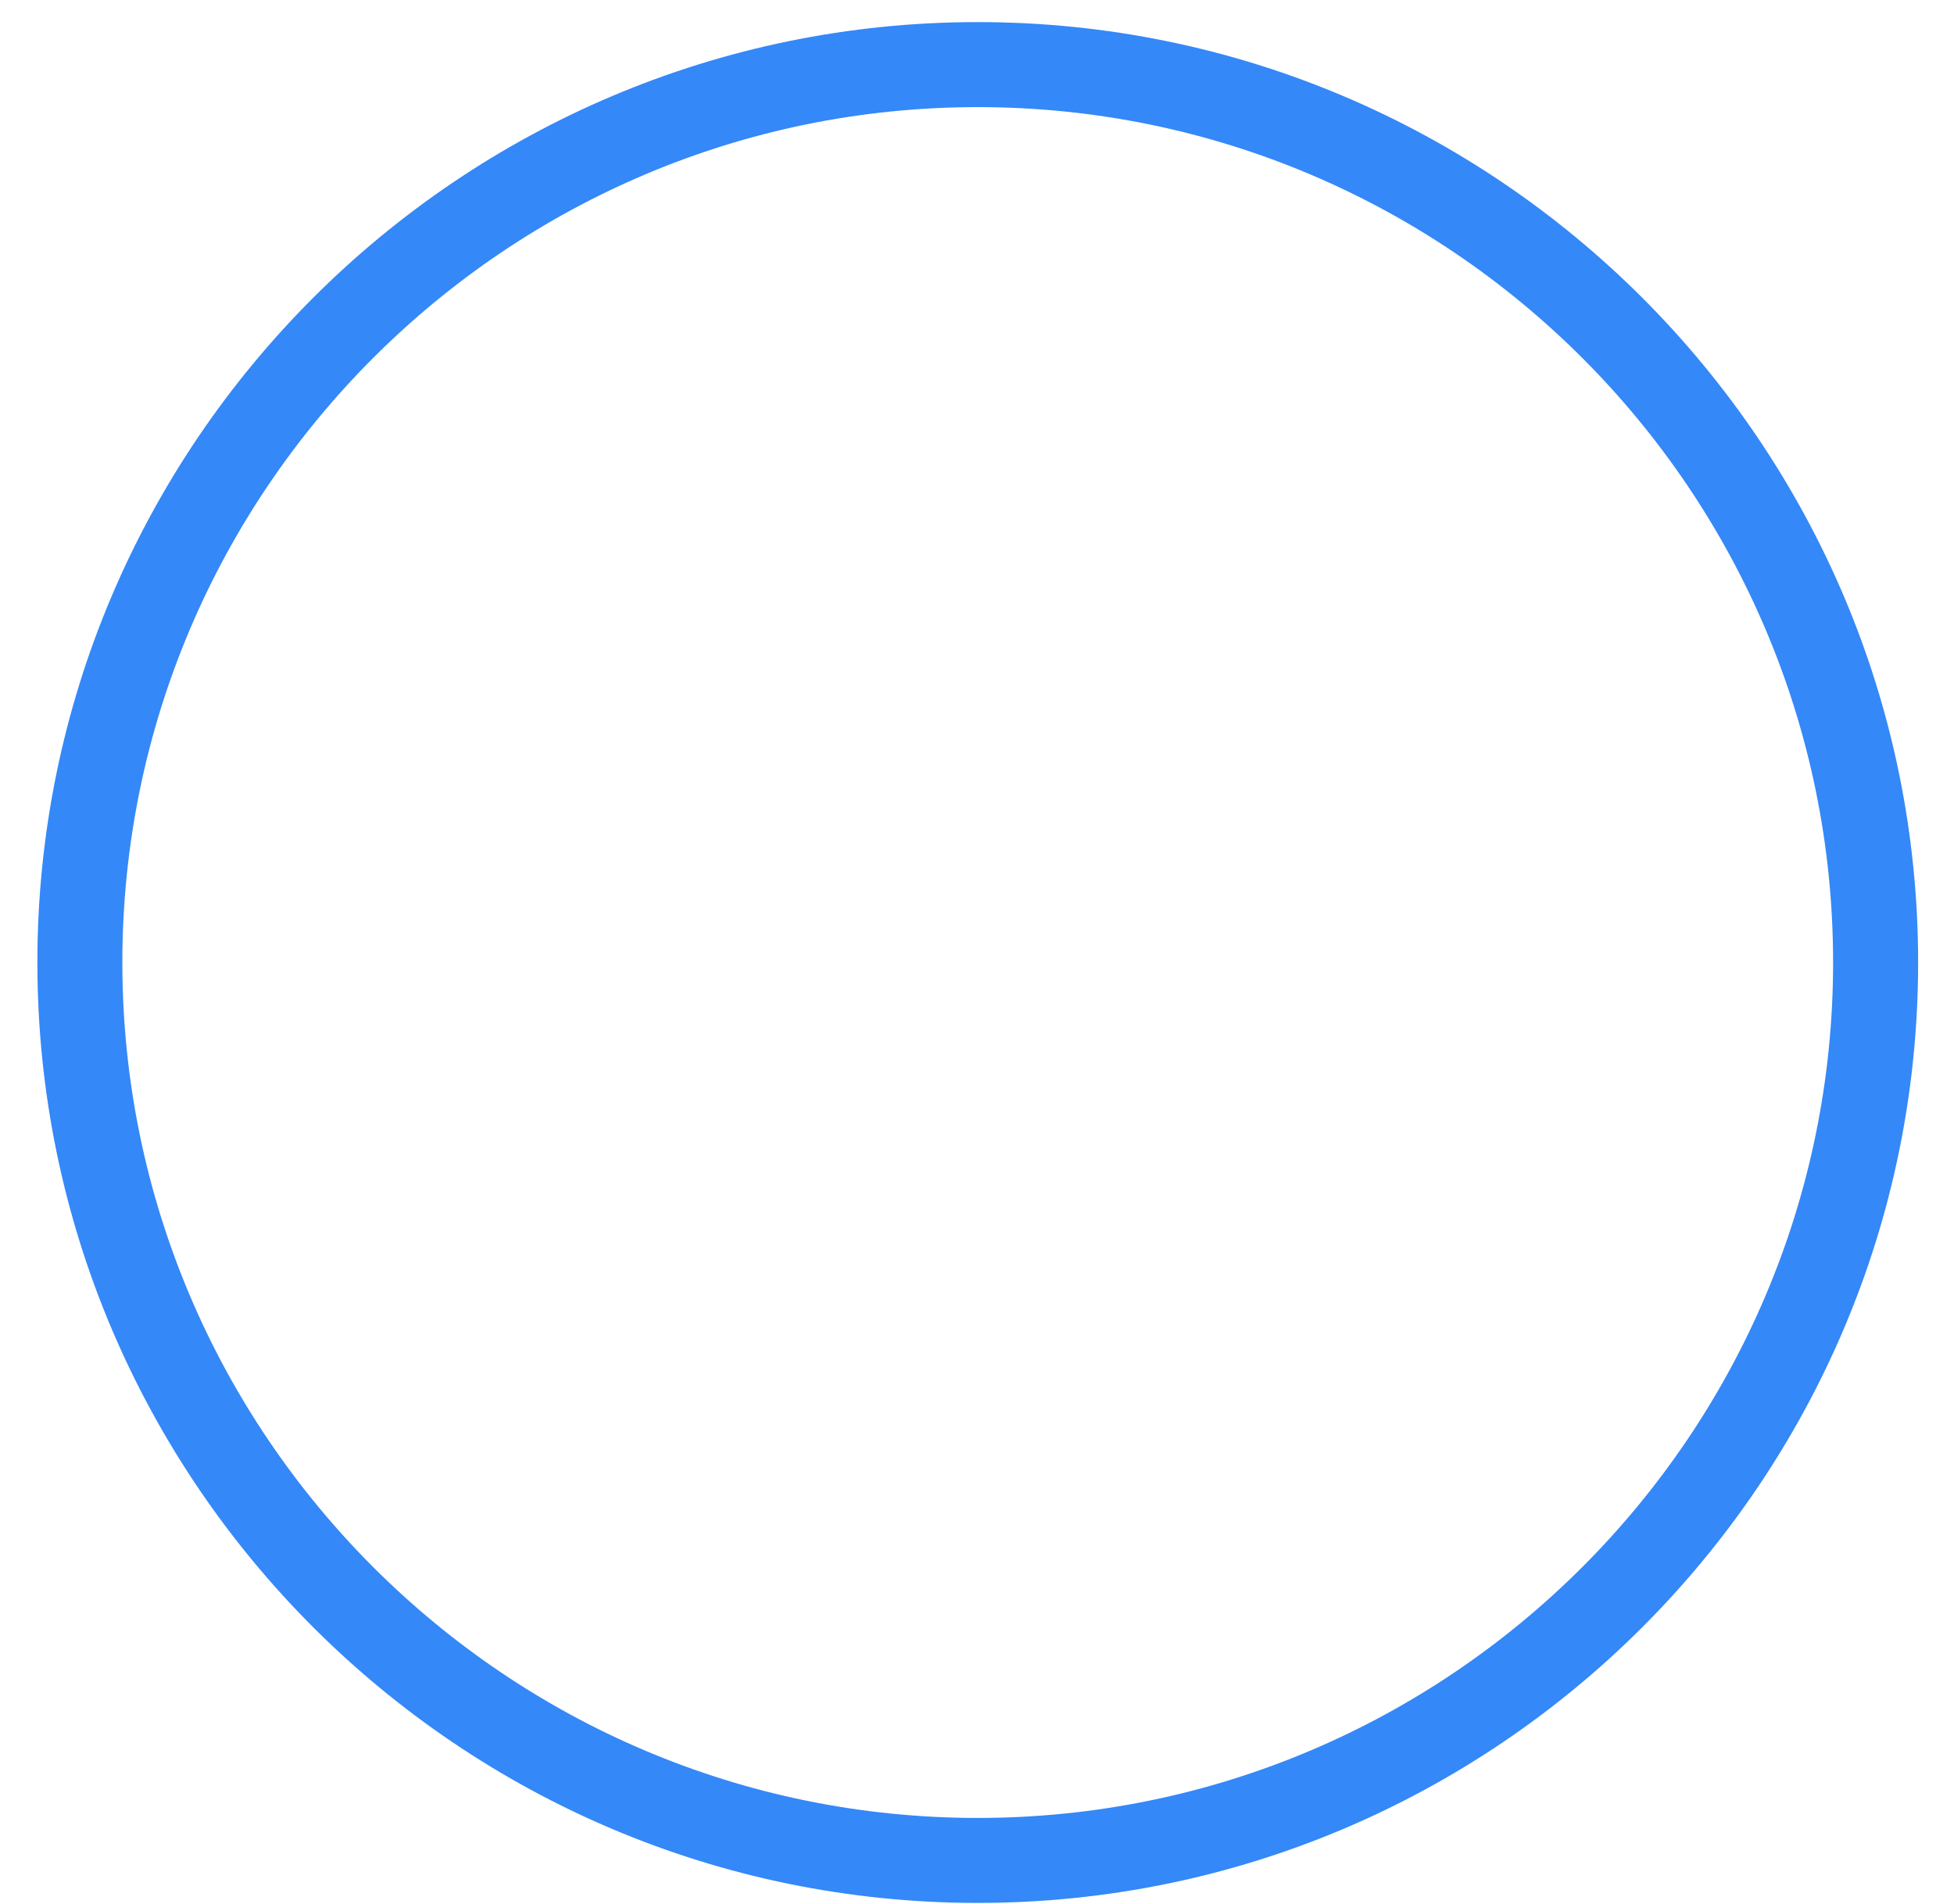
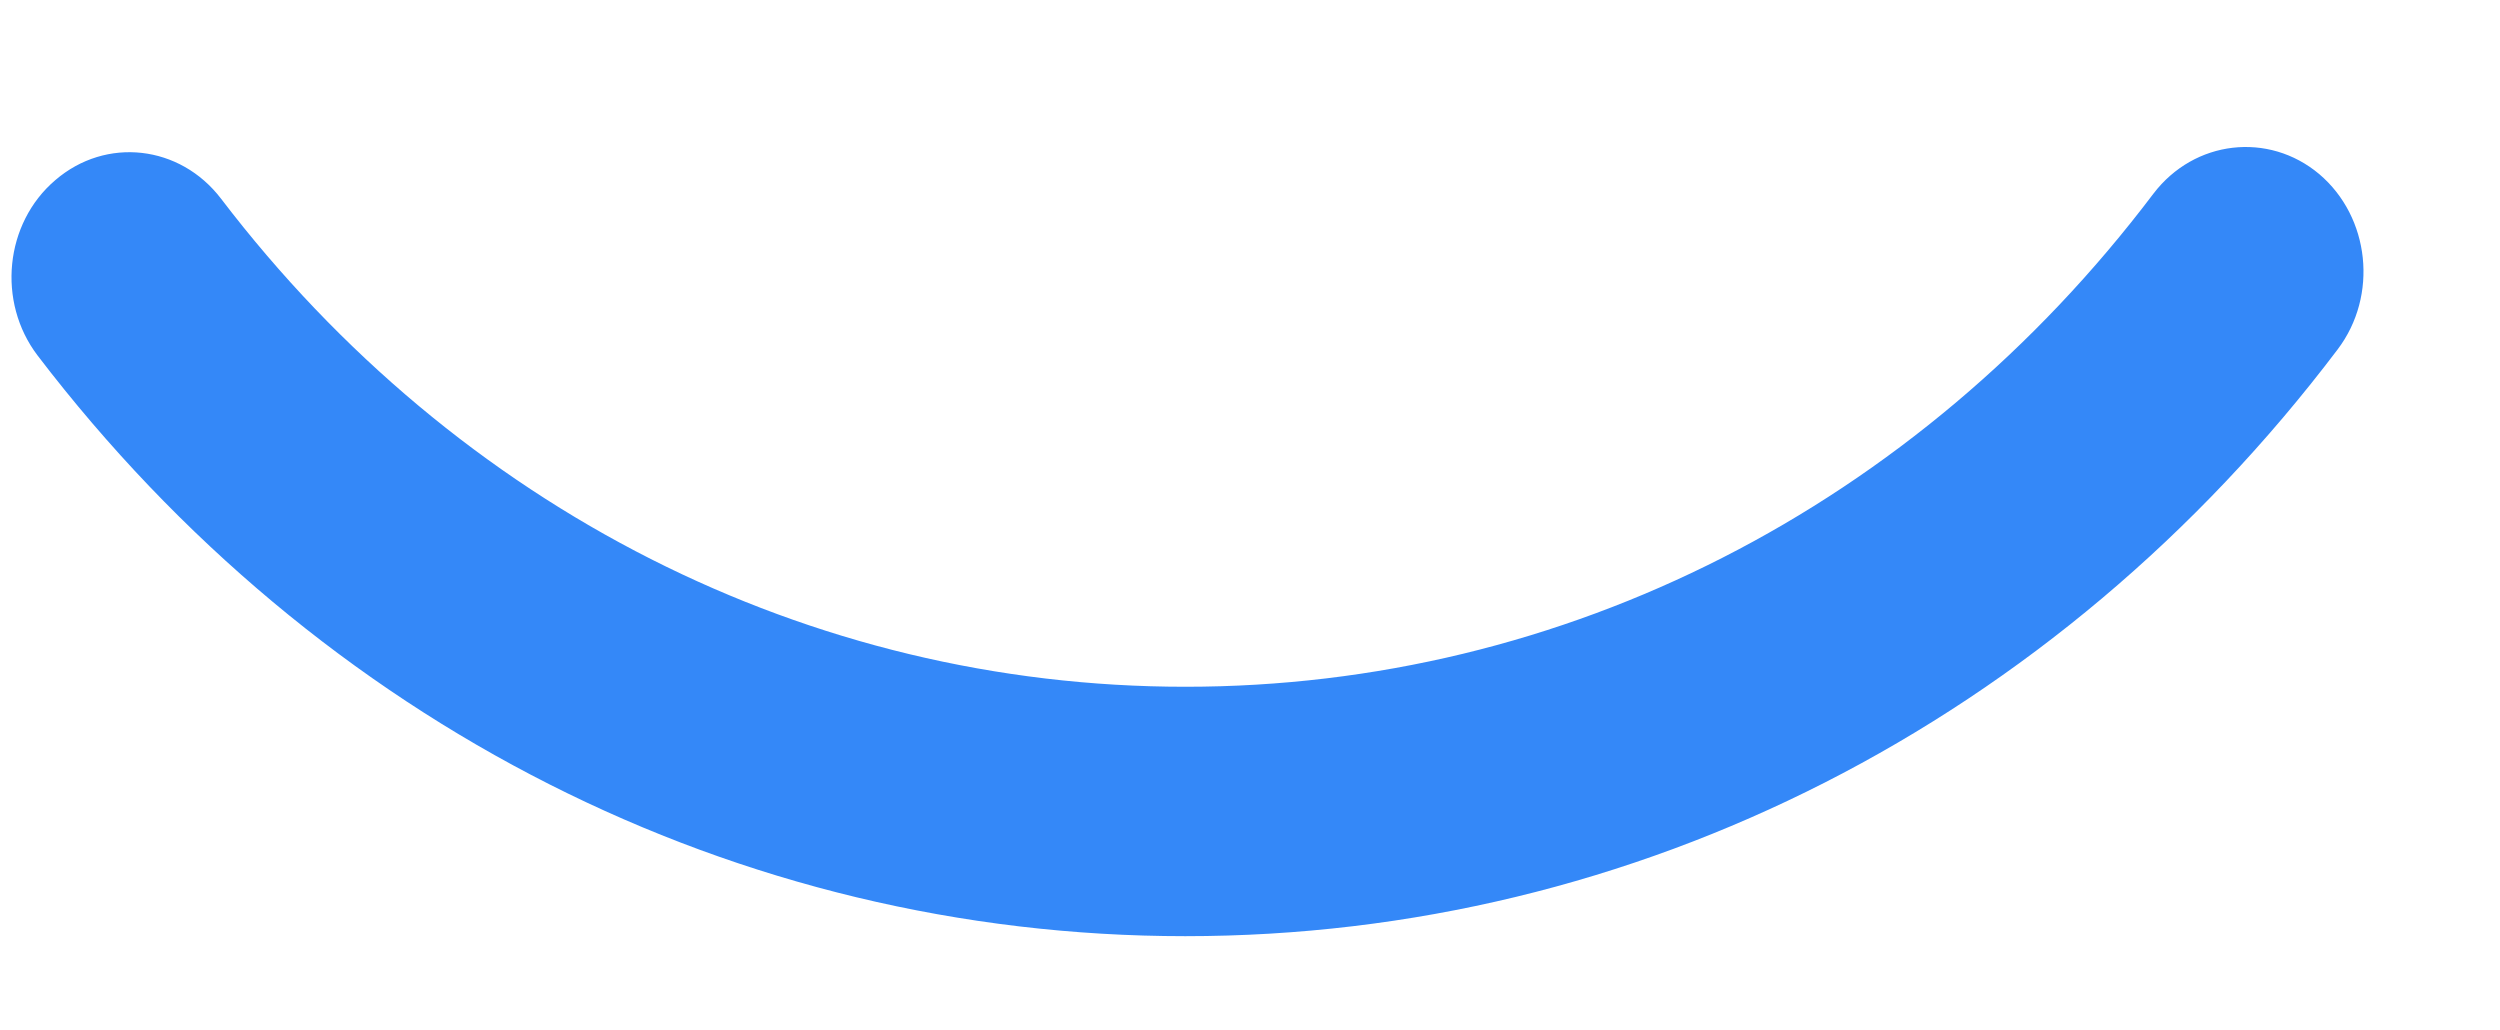
- <svg xmlns="http://www.w3.org/2000/svg" version="1.1" width="39px" height="38px">
-   <g transform="matrix(1 0 0 1 -1466 -953 )">
-     <path d="M 38.284 19.21  C 38.284 29.56  29.864 37.98  19.515 37.98  C 9.165 37.98  0.746 29.56  0.746 19.21  C 0.746 8.861  9.165 0.441  19.515 0.441  C 29.864 0.441  38.284 8.861  38.284 19.21  Z M 36.587 19.21  C 36.587 9.797  28.928 2.138  19.515 2.138  C 10.101 2.138  2.442 9.797  2.442 19.21  C 2.442 28.624  10.101 36.284  19.515 36.284  C 28.928 36.284  36.587 28.624  36.587 19.21  Z " fill-rule="nonzero" fill="#3488f8" stroke="none" transform="matrix(1 0 0 1 1466 953 )" />
+ <svg xmlns="http://www.w3.org/2000/svg" version="1.1" width="17px" height="7px">
+   <g transform="matrix(1 0 0 1 -1476 -976 )">
+     <path d="M 15.896 2.376  C 13.979 4.911  11.124 6.366  8.06 6.366  C 5.015 6.366  2.171 4.926  0.256 2.418  C -0.022 2.053  0.032 1.518  0.376 1.225  C 0.721 0.928  1.224 0.986  1.503 1.351  C 3.112 3.46  5.502 4.67  8.06 4.67  C 10.635 4.67  13.034 3.447  14.644 1.316  C 14.922 0.952  15.426 0.894  15.771 1.184  C 16.116 1.477  16.173 2.01  15.896 2.376  Z " fill-rule="nonzero" fill="#3488f8" stroke="none" transform="matrix(1 0 0 1 1476 976 )" />
  </g>
</svg>
